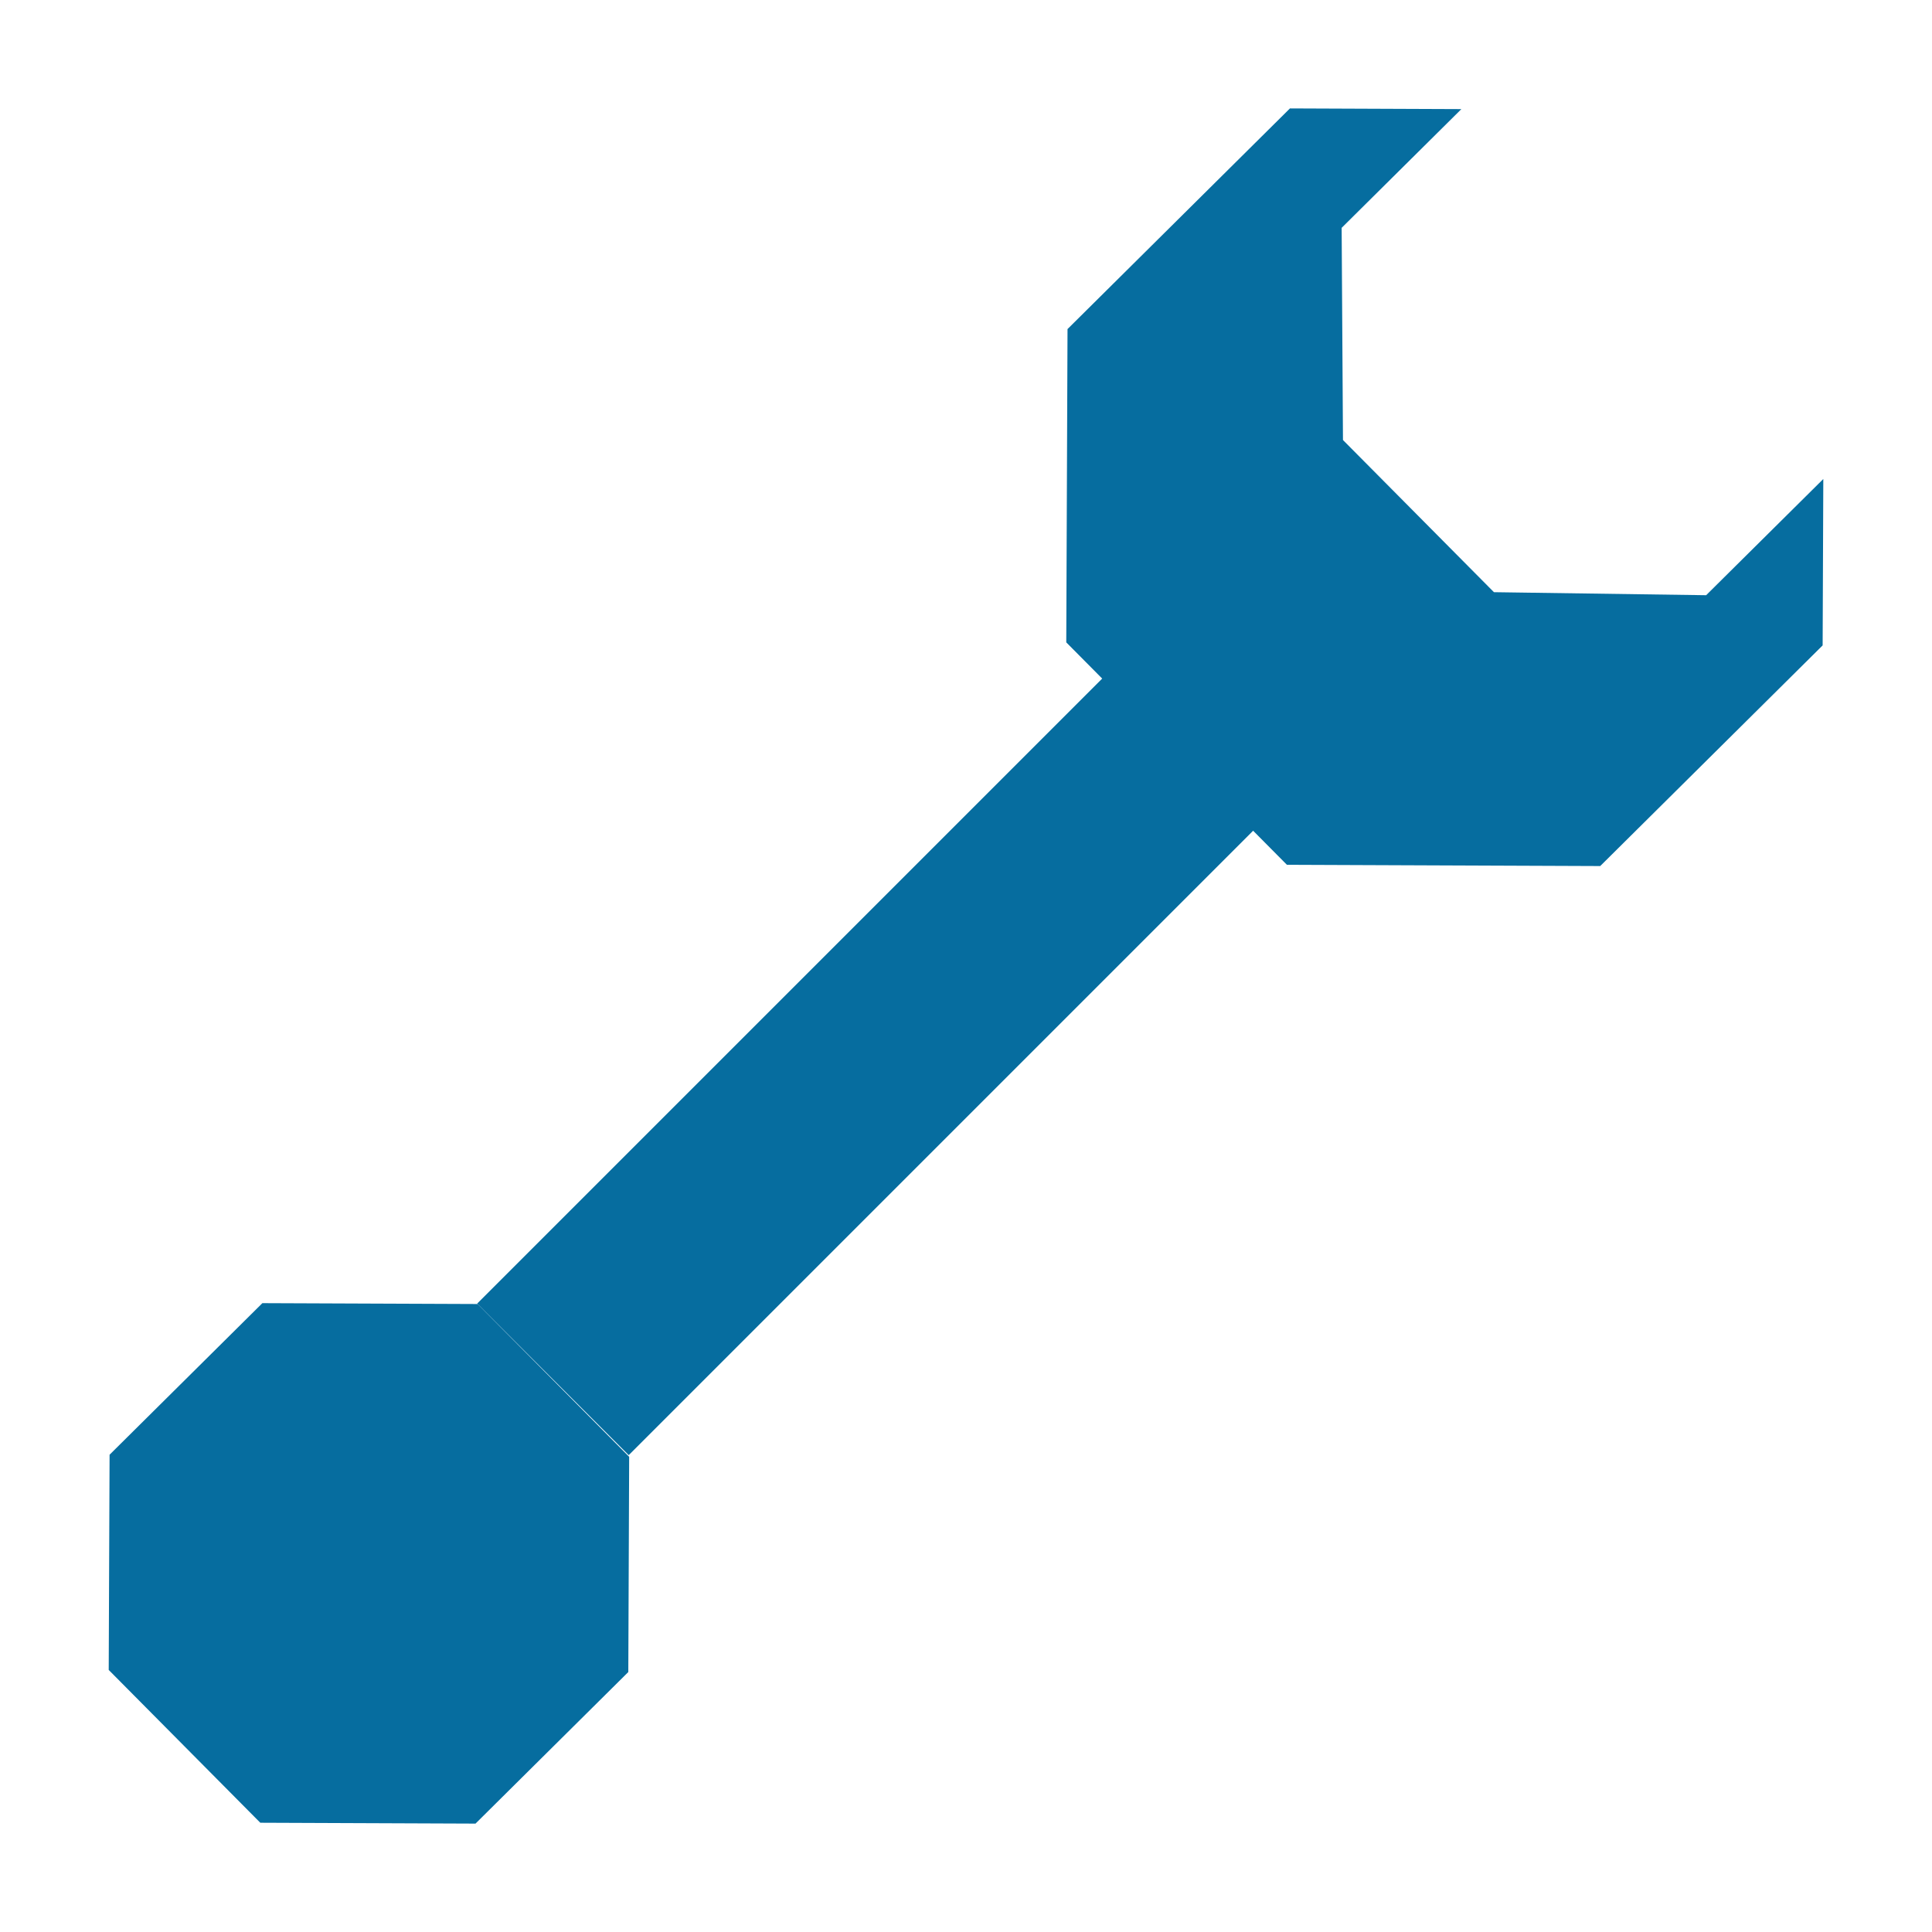
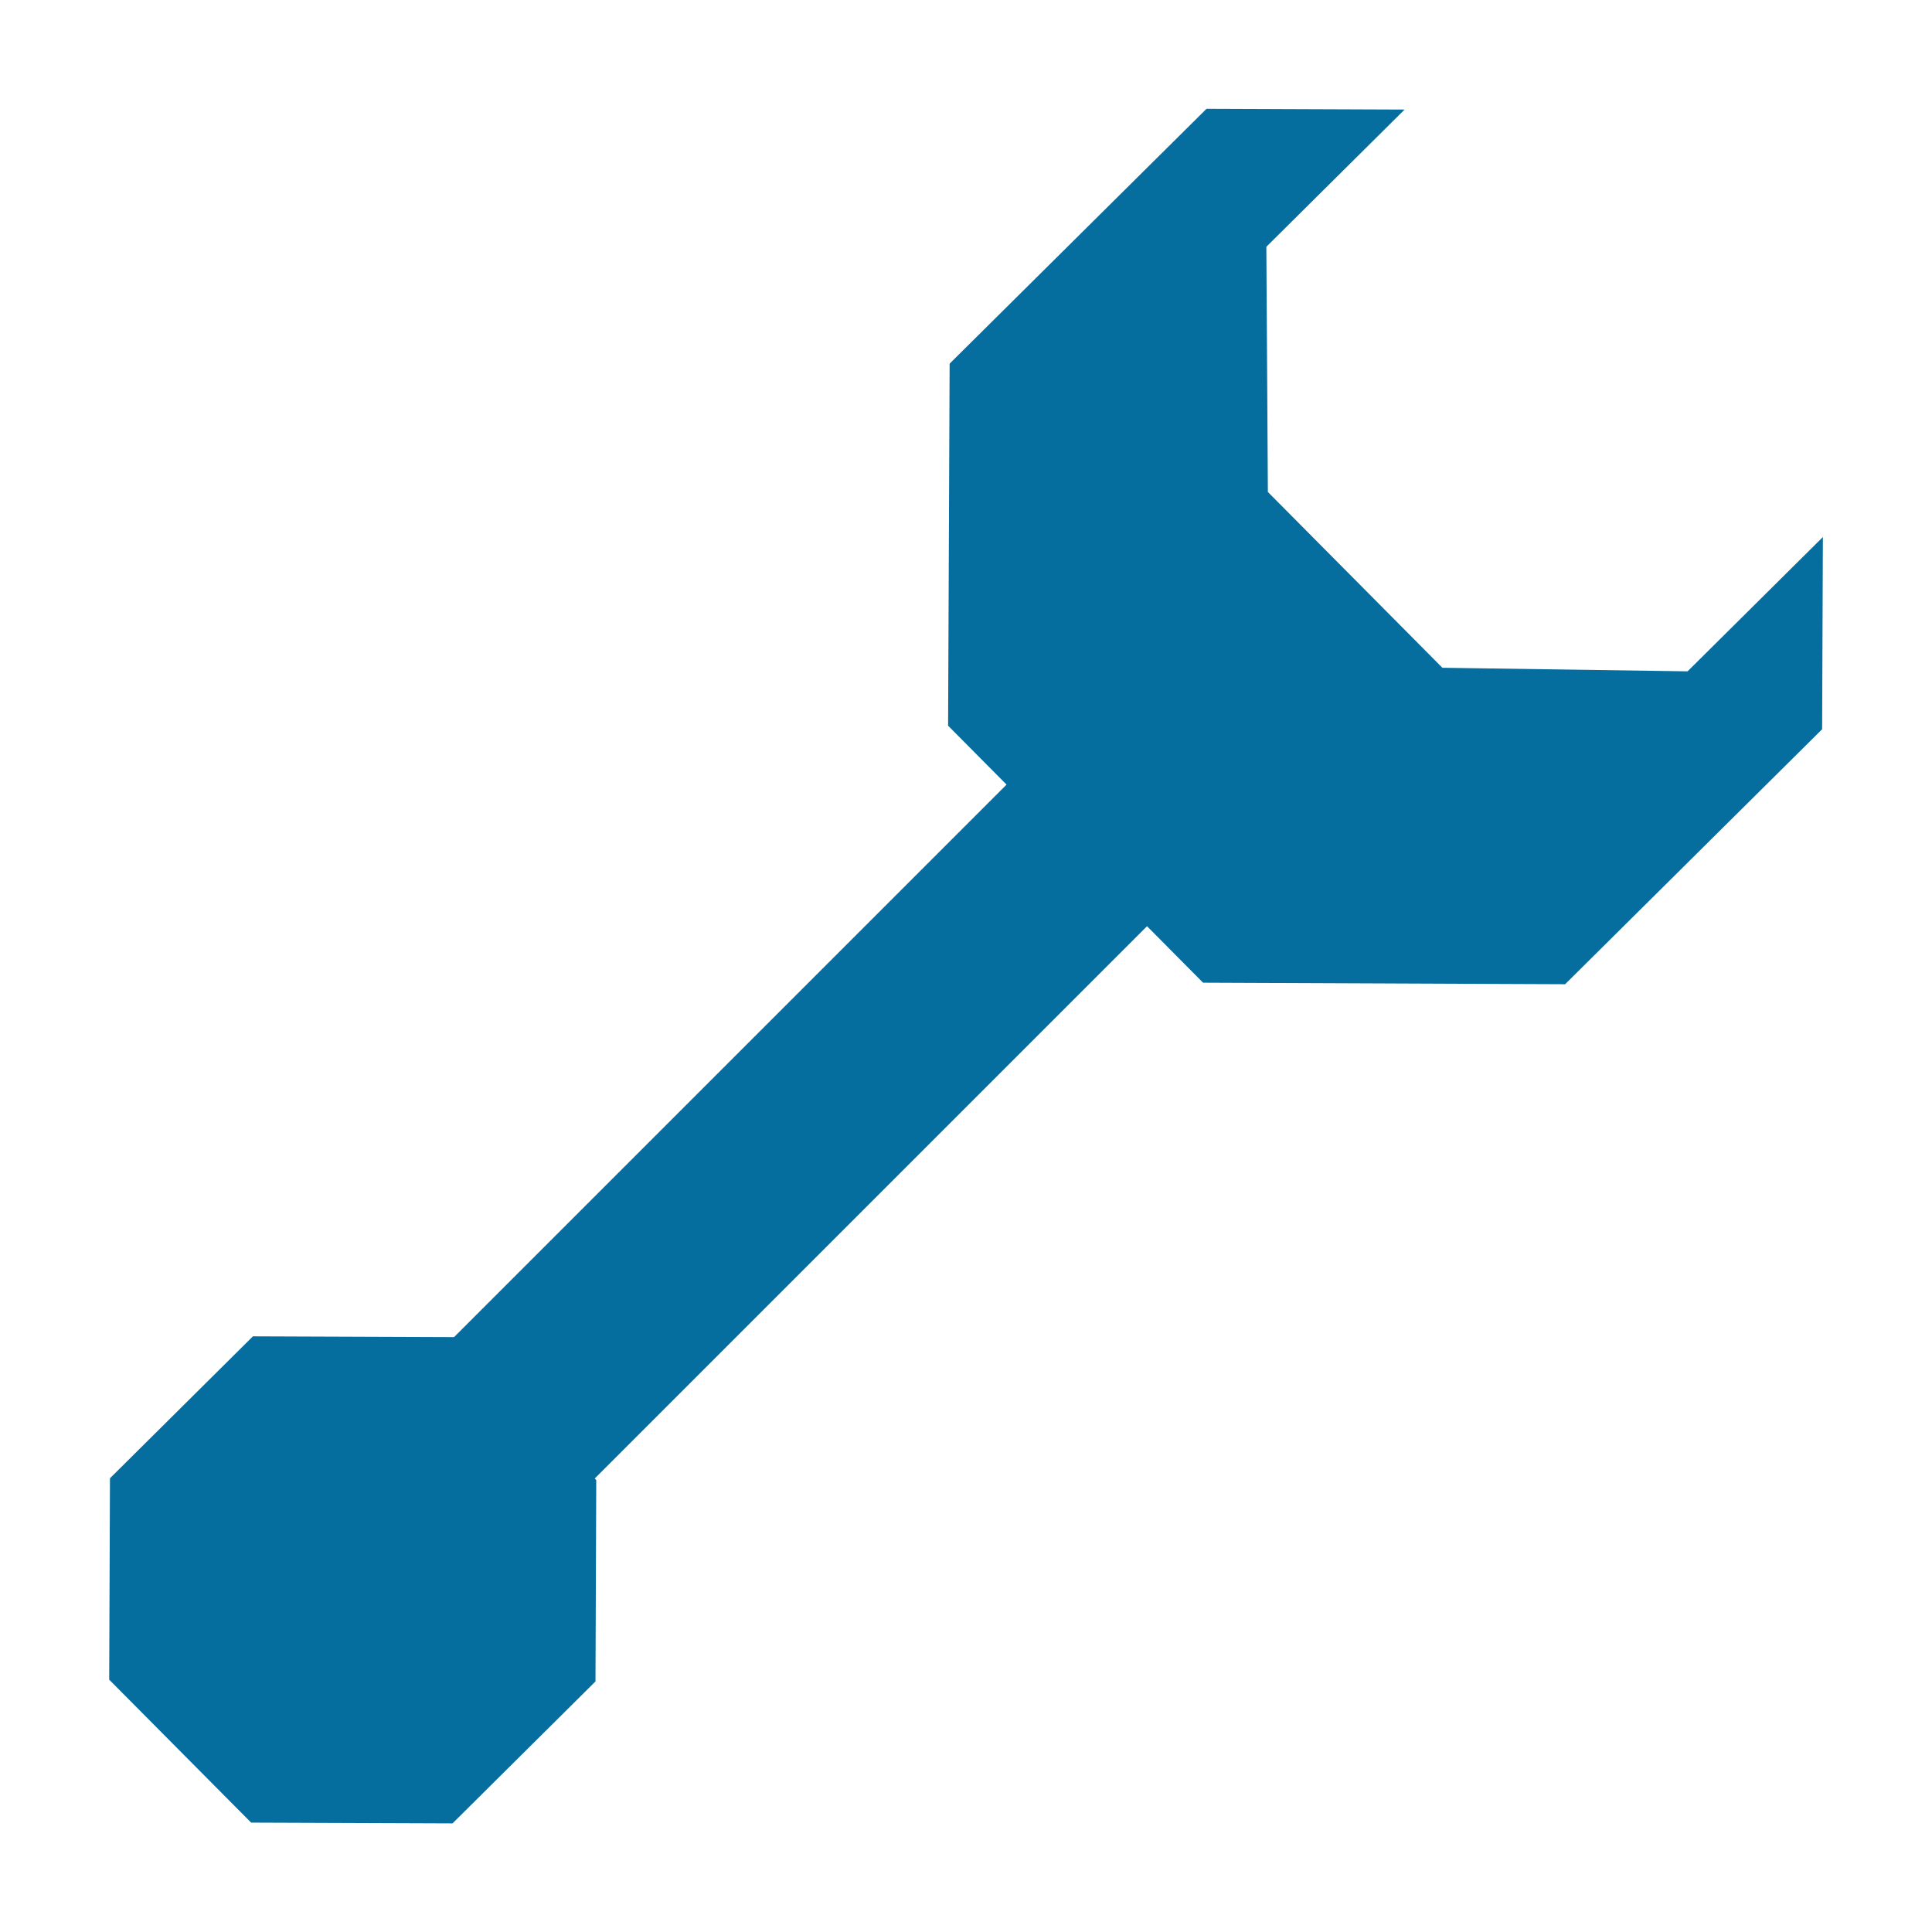
<svg xmlns="http://www.w3.org/2000/svg" id="svg8" version="1.1" viewBox="0 0 13.229 13.229" height="50" width="50">
  <defs id="defs2" />
  <g id="layer1">
-     <g transform="matrix(0.00791122,0,0,0.00791122,-11.63007,-0.9926894)" id="g887">
-       <path style="fill:#066d9f;stroke-width:1.113" id="path854" d="M 117.391,761.741 -6.579,884.721 -181.199,884.021 -304.178,760.051 -303.478,585.431 -179.508,462.452 -4.888,463.152 118.091,587.122 Z" />
-       <path id="path877" style="fill:#066d9f;stroke-width:1.62" d="m 1015.879,366.235 -180.465,179.023 -1.019,254.196 179.023,180.465 254.196,1.019 95.852,-95.086 -133.896,-0.548 -120.003,-123.471 0.683,-173.917 120.969,-122.485 136.806,0.56 -97.95,-98.739 z" />
-       <rect style="fill:#066d9f;fill-opacity:1;stroke-width:0.824" id="rect880" width="721.135" height="173.893" x="118.091" y="586.64" />
-     </g>
-     <g id="g911" transform="matrix(0.00596754,-0.00596754,0.00596754,0.00596754,-0.9381491,6.130026)">
-       <path d="M 117.391,761.741 -6.579,884.721 -181.199,884.021 -304.178,760.051 -303.478,585.431 -179.508,462.452 -4.888,463.152 118.091,587.122 Z" id="path905" style="fill:#066d9f;stroke-width:1.113" />
-       <path d="m 1015.879,366.235 -180.465,179.023 -1.019,254.196 179.023,180.465 254.196,1.019 95.852,-95.086 -133.896,-0.548 -120.003,-123.471 0.683,-173.917 120.969,-122.485 136.806,0.56 -97.95,-98.739 z" style="fill:#066d9f;stroke-width:1.62" id="path907" />
-       <rect y="586.64" x="118.091" height="173.893" width="721.135" id="rect909" style="fill:#066d9f;fill-opacity:1;stroke-width:0.824" />
+     <g transform="translate(0.6347652,2.405426)" id="g846">
+       <path style="fill:#066d9f;stroke-width:0.007" id="path854" d="m 18.497,-2.582 -0.794,0.788 -1.119,-0.004 -0.788,-0.794 0.004,-1.119 0.794,-0.788 1.119,0.004 0.788,0.794 z" />
+       <path id="path877" style="fill:#066d9f;stroke-width:0.013" d="m 24.27,-5.579 -1.428,1.416 -0.008,2.011 1.416,1.428 2.011,0.008 0.758,-0.752 -1.059,-0.004 -0.949,-0.977 0.005,-1.376 0.957,-0.969 1.082,0.004 -0.775,-0.781 z" />
+       <rect style="fill:#066d9f;fill-opacity:1;stroke-width:0.006" id="rect880" width="5.272" height="1.108" x="18.001" y="-3.702" />
    </g>
    <text id="text915" y="-2.907" x="0.167" style="font-size:1.411px;line-height:1.25;font-family:sans-serif;stroke-width:0.265" xml:space="preserve">
      <tspan style="font-size:1.411px;stroke-width:0.265" y="-2.907" x="0.167" id="tspan913">no7mac 2021</tspan>
    </text>
+     <g id="g854" transform="matrix(0.8716506,-0.8716506,0.8716506,0.8716506,-9.789651,28.50792)">
+       <path d="m 18.497,-2.582 -0.794,0.788 -1.119,-0.004 -0.788,-0.794 0.004,-1.119 0.794,-0.788 1.119,0.004 0.788,0.794 z" id="path848" style="fill:#066d9f;stroke-width:0.007" />
+       <path d="m 24.27,-5.579 -1.428,1.416 -0.008,2.011 1.416,1.428 2.011,0.008 0.758,-0.752 -1.059,-0.004 -0.949,-0.977 0.005,-1.376 0.957,-0.969 1.082,0.004 -0.775,-0.781 z" style="fill:#066d9f;stroke-width:0.013" id="path850" />
+       <rect y="-3.702" x="18.001" height="1.108" width="5.272" id="rect852" style="fill:#066d9f;fill-opacity:1;stroke-width:0.006" />
+     </g>
  </g>
</svg>
